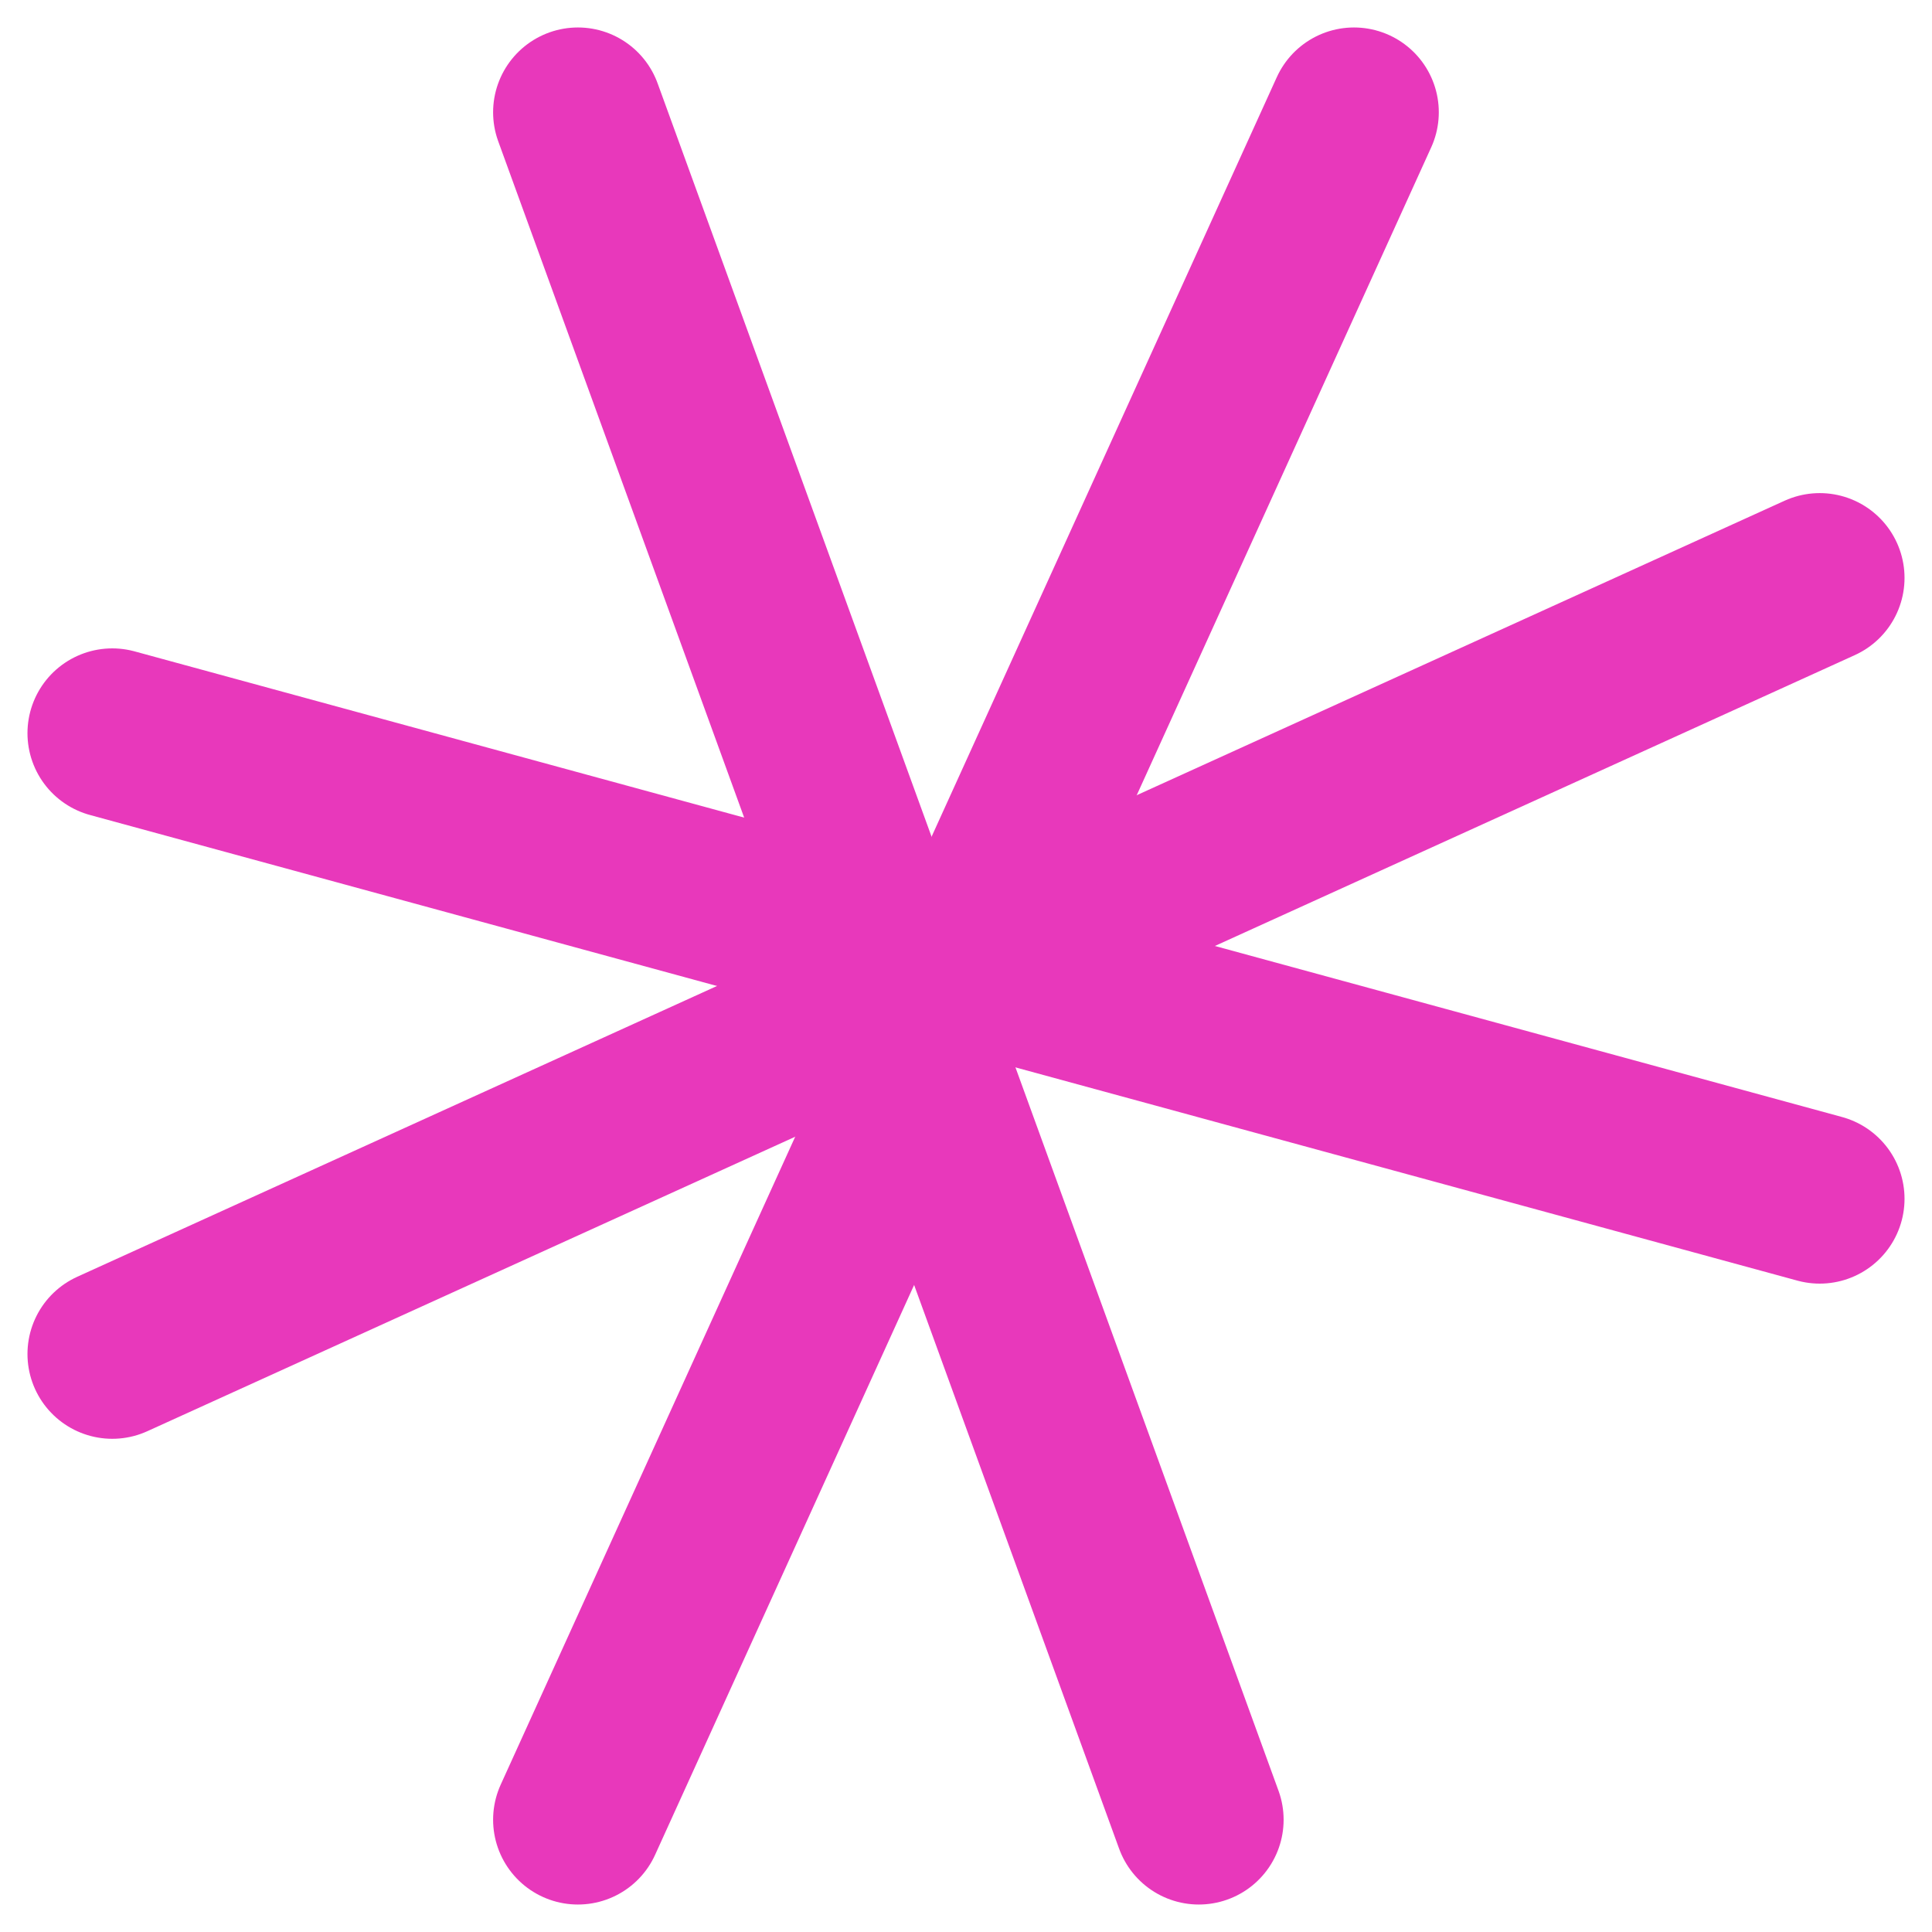
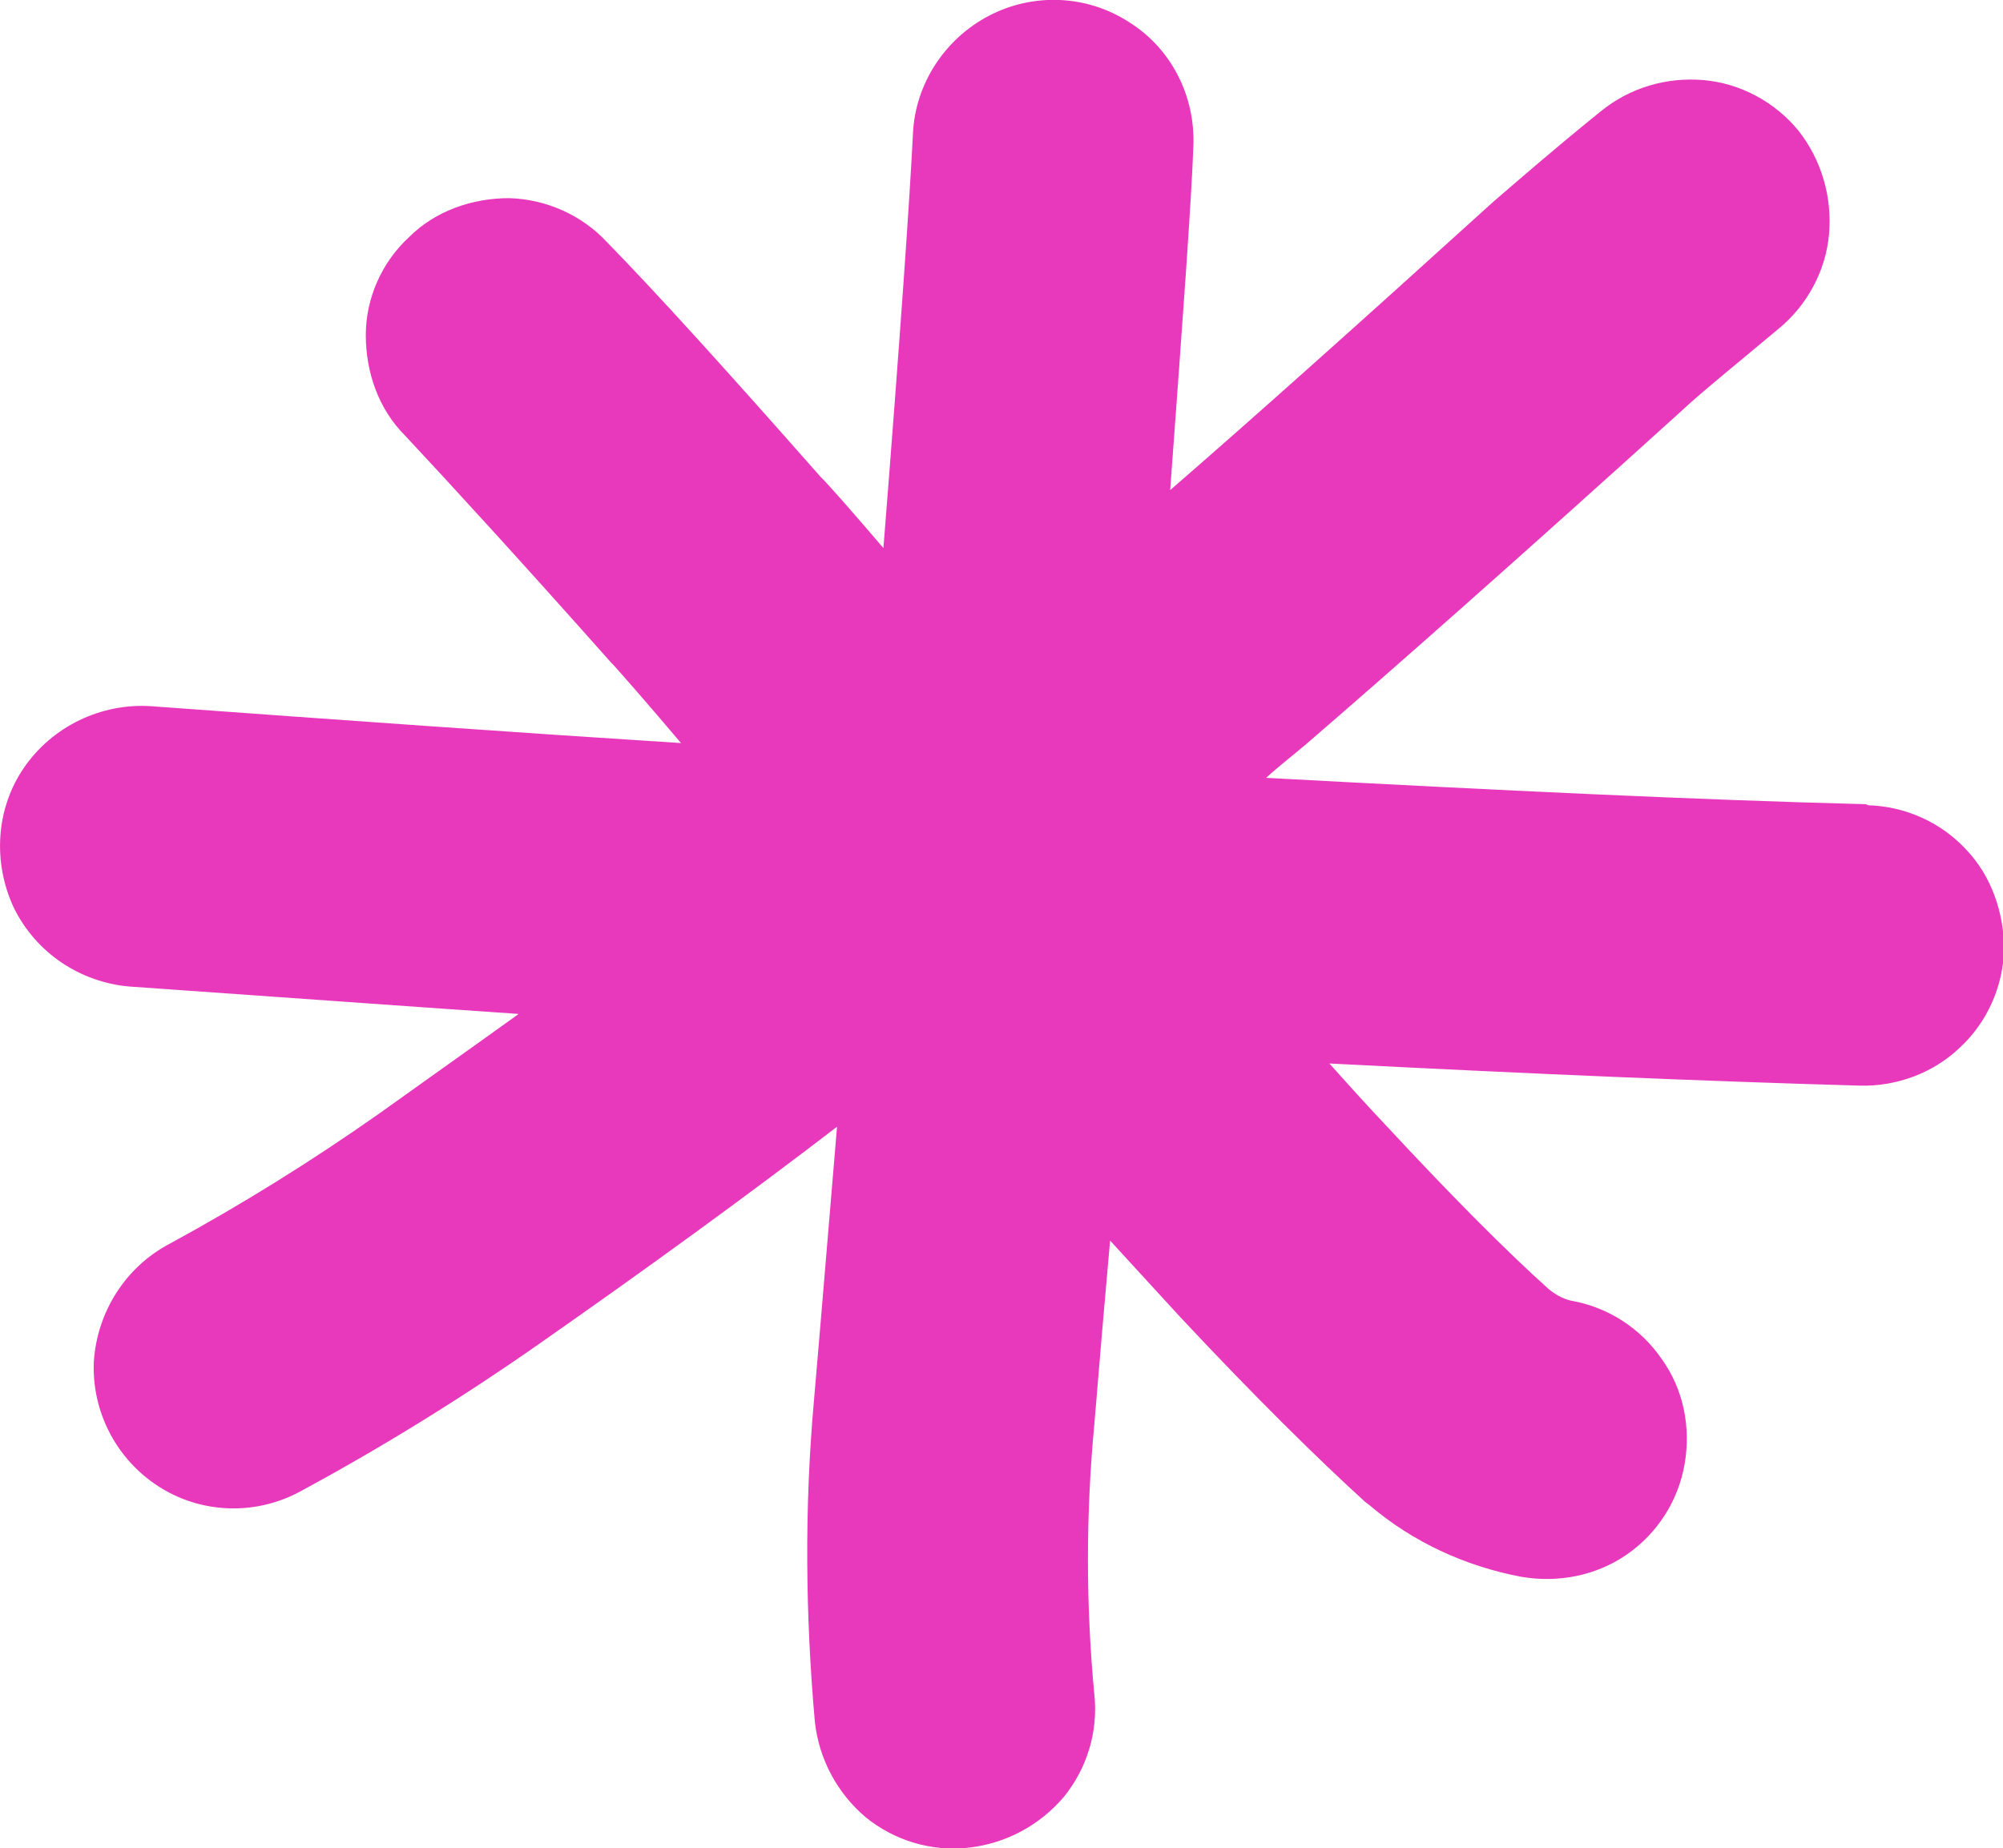
- <svg xmlns="http://www.w3.org/2000/svg" width="22.783" height="22.783" viewBox="0 0 22.783 22.783">
-   <g id="Group_3" data-name="Group 3" transform="translate(-1123.176 -3959.176)">
-     <path id="Path_12" data-name="Path 12" d="M0,0,7.322,20.135" transform="translate(1129.991 3960.5)" fill="none" stroke="#e838bb" stroke-linecap="round" stroke-width="2" />
-     <line id="Line_3" data-name="Line 3" y1="9.152" x2="20.135" transform="translate(1124.5 3965.991)" fill="none" stroke="#e838bb" stroke-linecap="round" stroke-width="2" />
-     <line id="Line_4" data-name="Line 4" x1="9.152" y2="20.135" transform="translate(1129.991 3960.5)" fill="none" stroke="#e838bb" stroke-linecap="round" stroke-width="2" />
-     <line id="Line_5" data-name="Line 5" x2="20.135" y2="5.491" transform="translate(1124.5 3967.822)" fill="none" stroke="#e838bb" stroke-linecap="round" stroke-width="2" />
-   </g>
+ <svg xmlns="http://www.w3.org/2000/svg" id="Layer_1" viewBox="0 0 19 17.53">
+   <defs>
+     <style>.cls-1{fill:#e838bb;}</style>
+   </defs>
+   <path class="cls-1" d="M12.39,7.06h0Z" />
+   <path class="cls-1" d="M17.7,7.63c-1.57-.04-3.46-.13-5.69-.25,.12-.11,.25-.21,.38-.32,.8-.69,1.99-1.74,3.57-3.17,.17-.16,.48-.41,.91-.77h0c.27-.22,.45-.55,.48-.9s-.07-.7-.29-.98c-.22-.27-.55-.45-.9-.48-.35-.03-.7,.07-.98,.3-.47,.38-.8,.67-1.01,.85h0c-1.29,1.17-2.32,2.09-3.07,2.74,.12-1.63,.2-2.72,.22-3.26h0c.02-.48-.21-.93-.61-1.18-.4-.26-.91-.28-1.33-.06-.42,.22-.7,.65-.72,1.12-.03,.61-.12,1.91-.28,3.93-.3-.35-.5-.58-.6-.68-.89-1.01-1.56-1.75-2.02-2.22-.24-.26-.58-.41-.93-.42-.35,0-.7,.12-.95,.37-.26,.24-.41,.58-.41,.93s.12,.7,.37,.95c.43,.46,1.09,1.18,1.96,2.16l.02,.02c.09,.1,.31,.35,.64,.74-1.57-.1-3.25-.22-5.03-.35h0c-.47-.03-.93,.19-1.2,.58-.27,.39-.3,.9-.1,1.33,.21,.43,.63,.71,1.1,.75,1.29,.09,2.52,.18,3.69,.26-.43,.31-.87,.62-1.33,.95-.64,.45-1.3,.86-1.98,1.23-.42,.22-.69,.65-.72,1.12-.02,.47,.21,.92,.61,1.18,.4,.26,.91,.28,1.33,.06,.78-.42,1.54-.89,2.27-1.4h0c1.03-.72,1.98-1.41,2.84-2.07-.07,.82-.14,1.69-.22,2.61h0c-.09,1.01-.08,2.03,.01,3.04,.04,.35,.21,.67,.48,.9,.27,.22,.62,.33,.98,.29,.35-.04,.67-.21,.9-.48,.22-.27,.33-.62,.29-.98-.08-.85-.08-1.7,0-2.55,.05-.61,.1-1.19,.15-1.75,.22,.24,.44,.48,.66,.72h0c.72,.77,1.31,1.35,1.76,1.76l.04,.03c.41,.35,.91,.58,1.44,.68,.35,.06,.71-.01,1-.21,.29-.2,.49-.51,.55-.86,.06-.35-.01-.71-.22-1-.2-.29-.51-.49-.86-.55-.08-.02-.15-.06-.21-.11-.39-.35-.91-.87-1.55-1.56-.18-.19-.36-.39-.53-.58,1.94,.1,3.61,.17,5.03,.21h0c.35,.01,.7-.12,.95-.36,.26-.24,.41-.58,.42-.93,0-.35-.12-.7-.36-.95-.24-.26-.58-.41-.93-.42h0Z" />
</svg>
